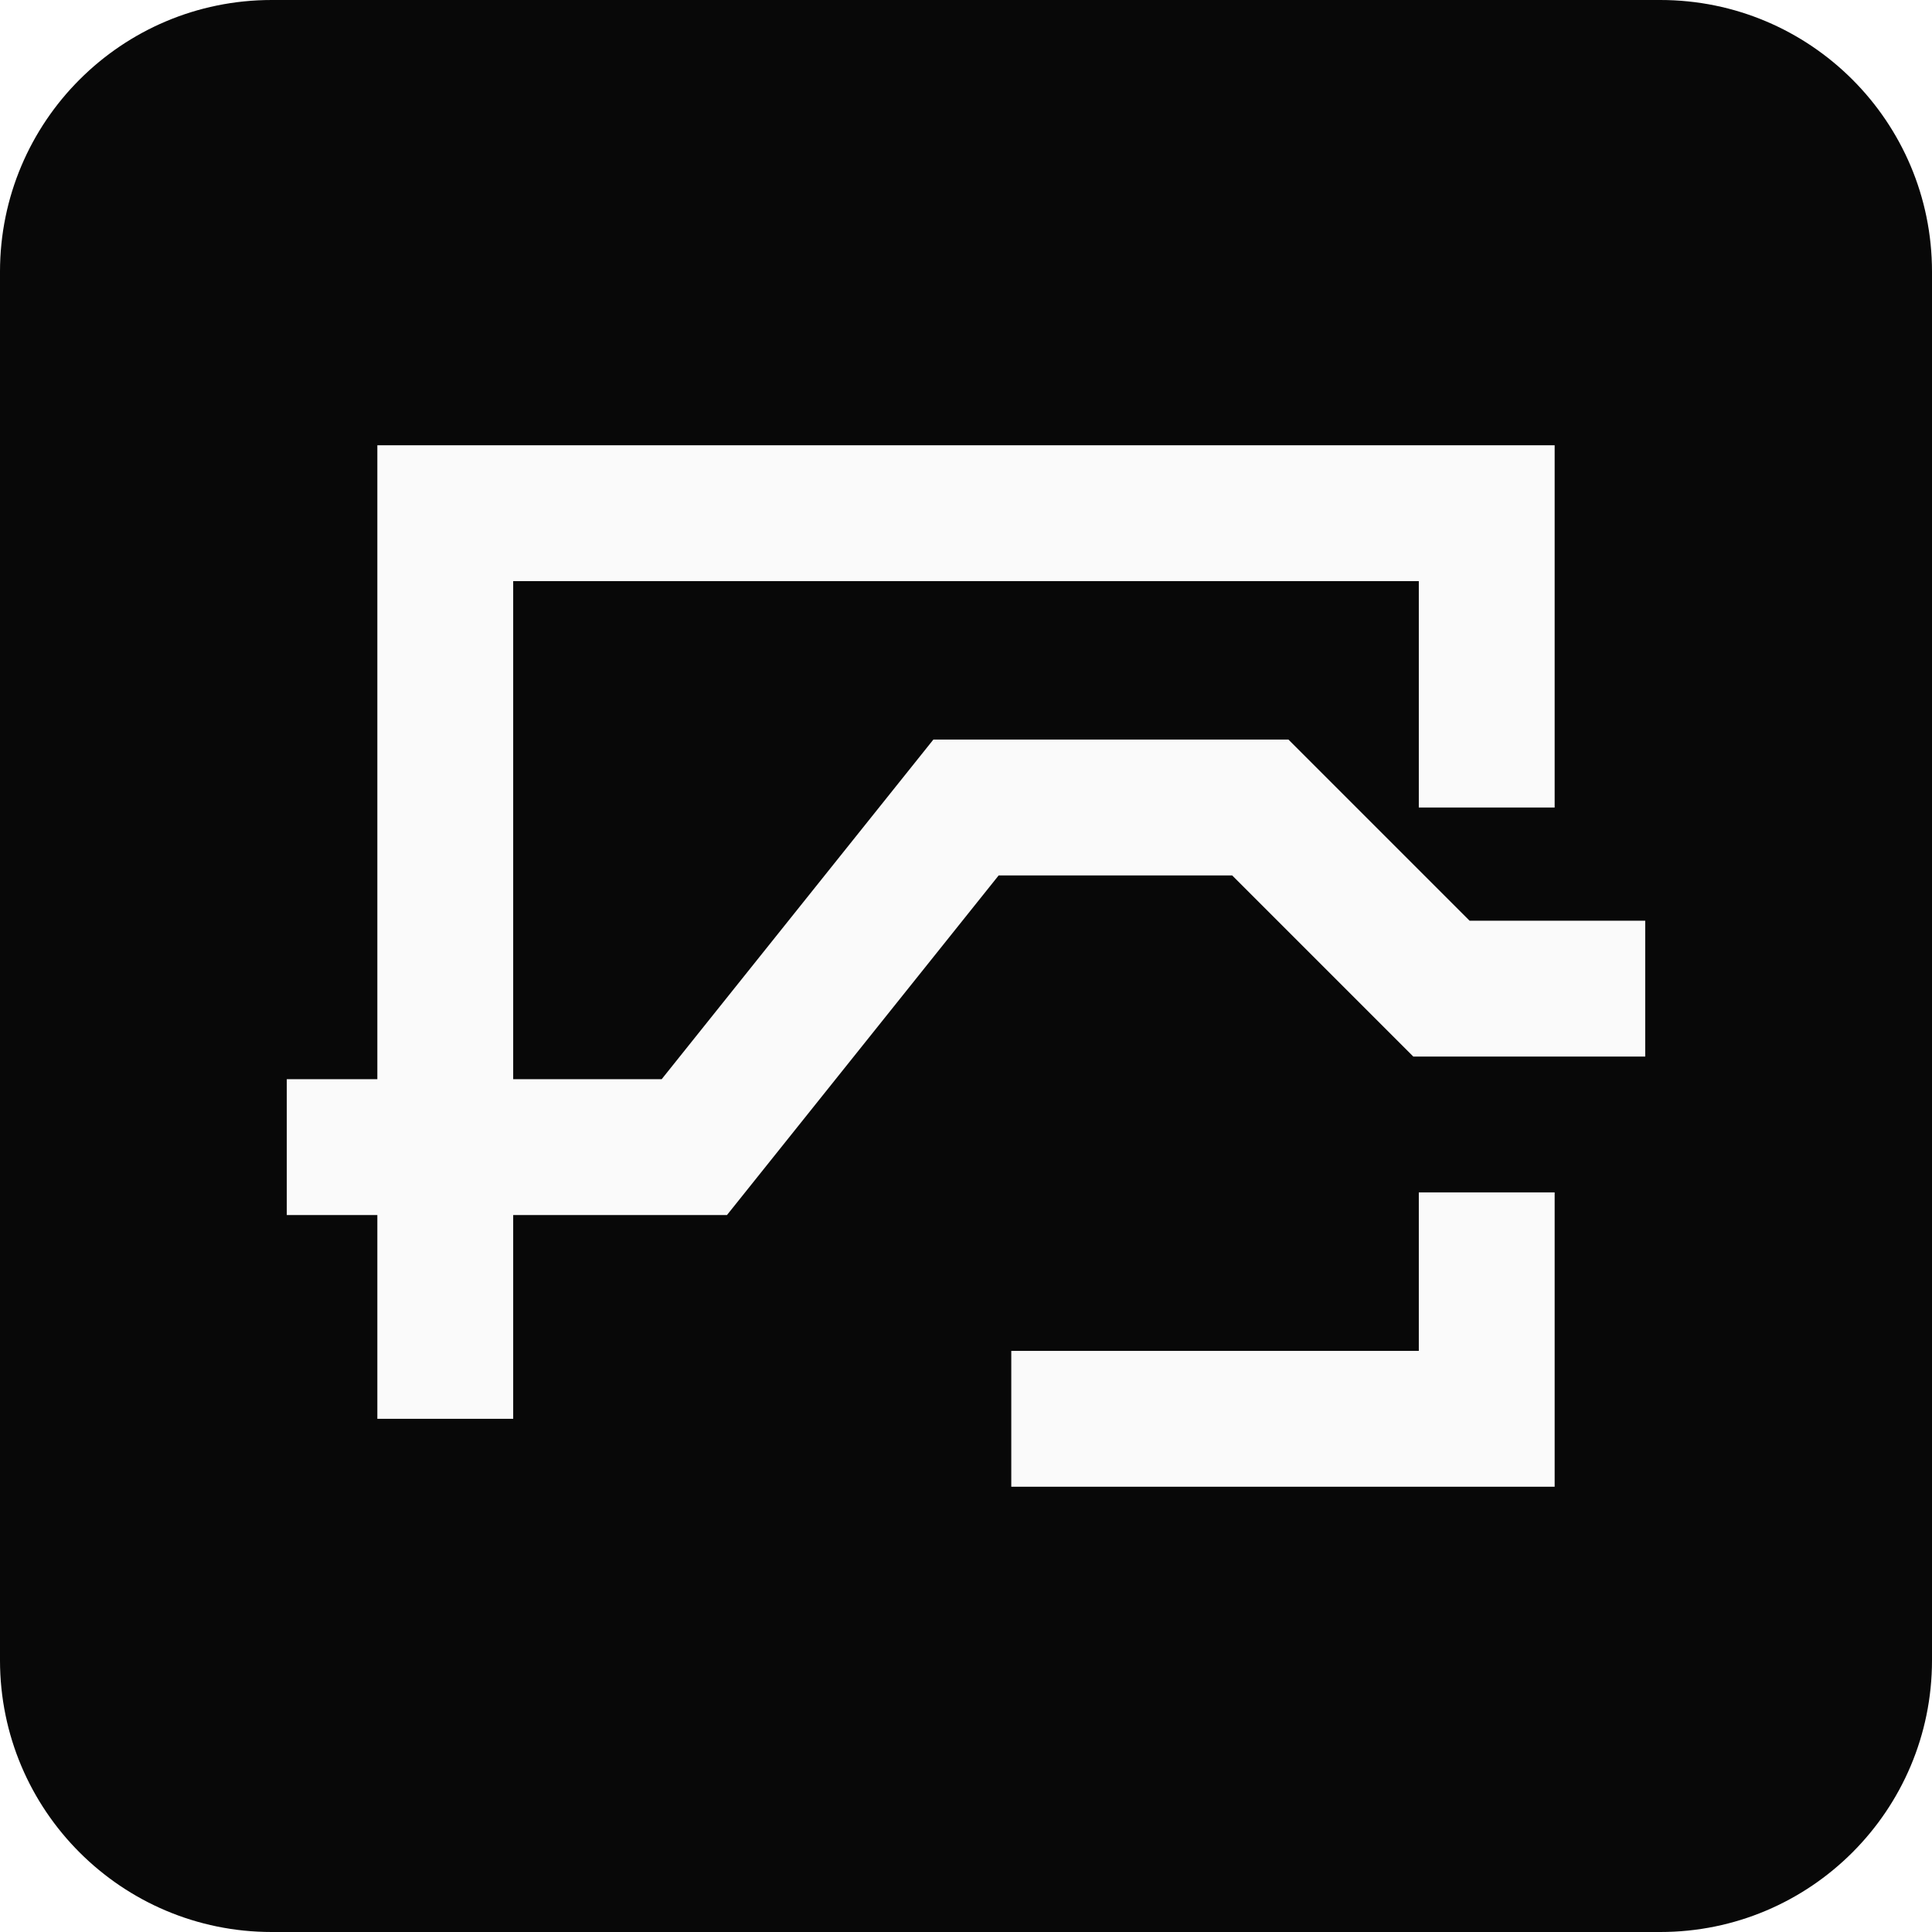
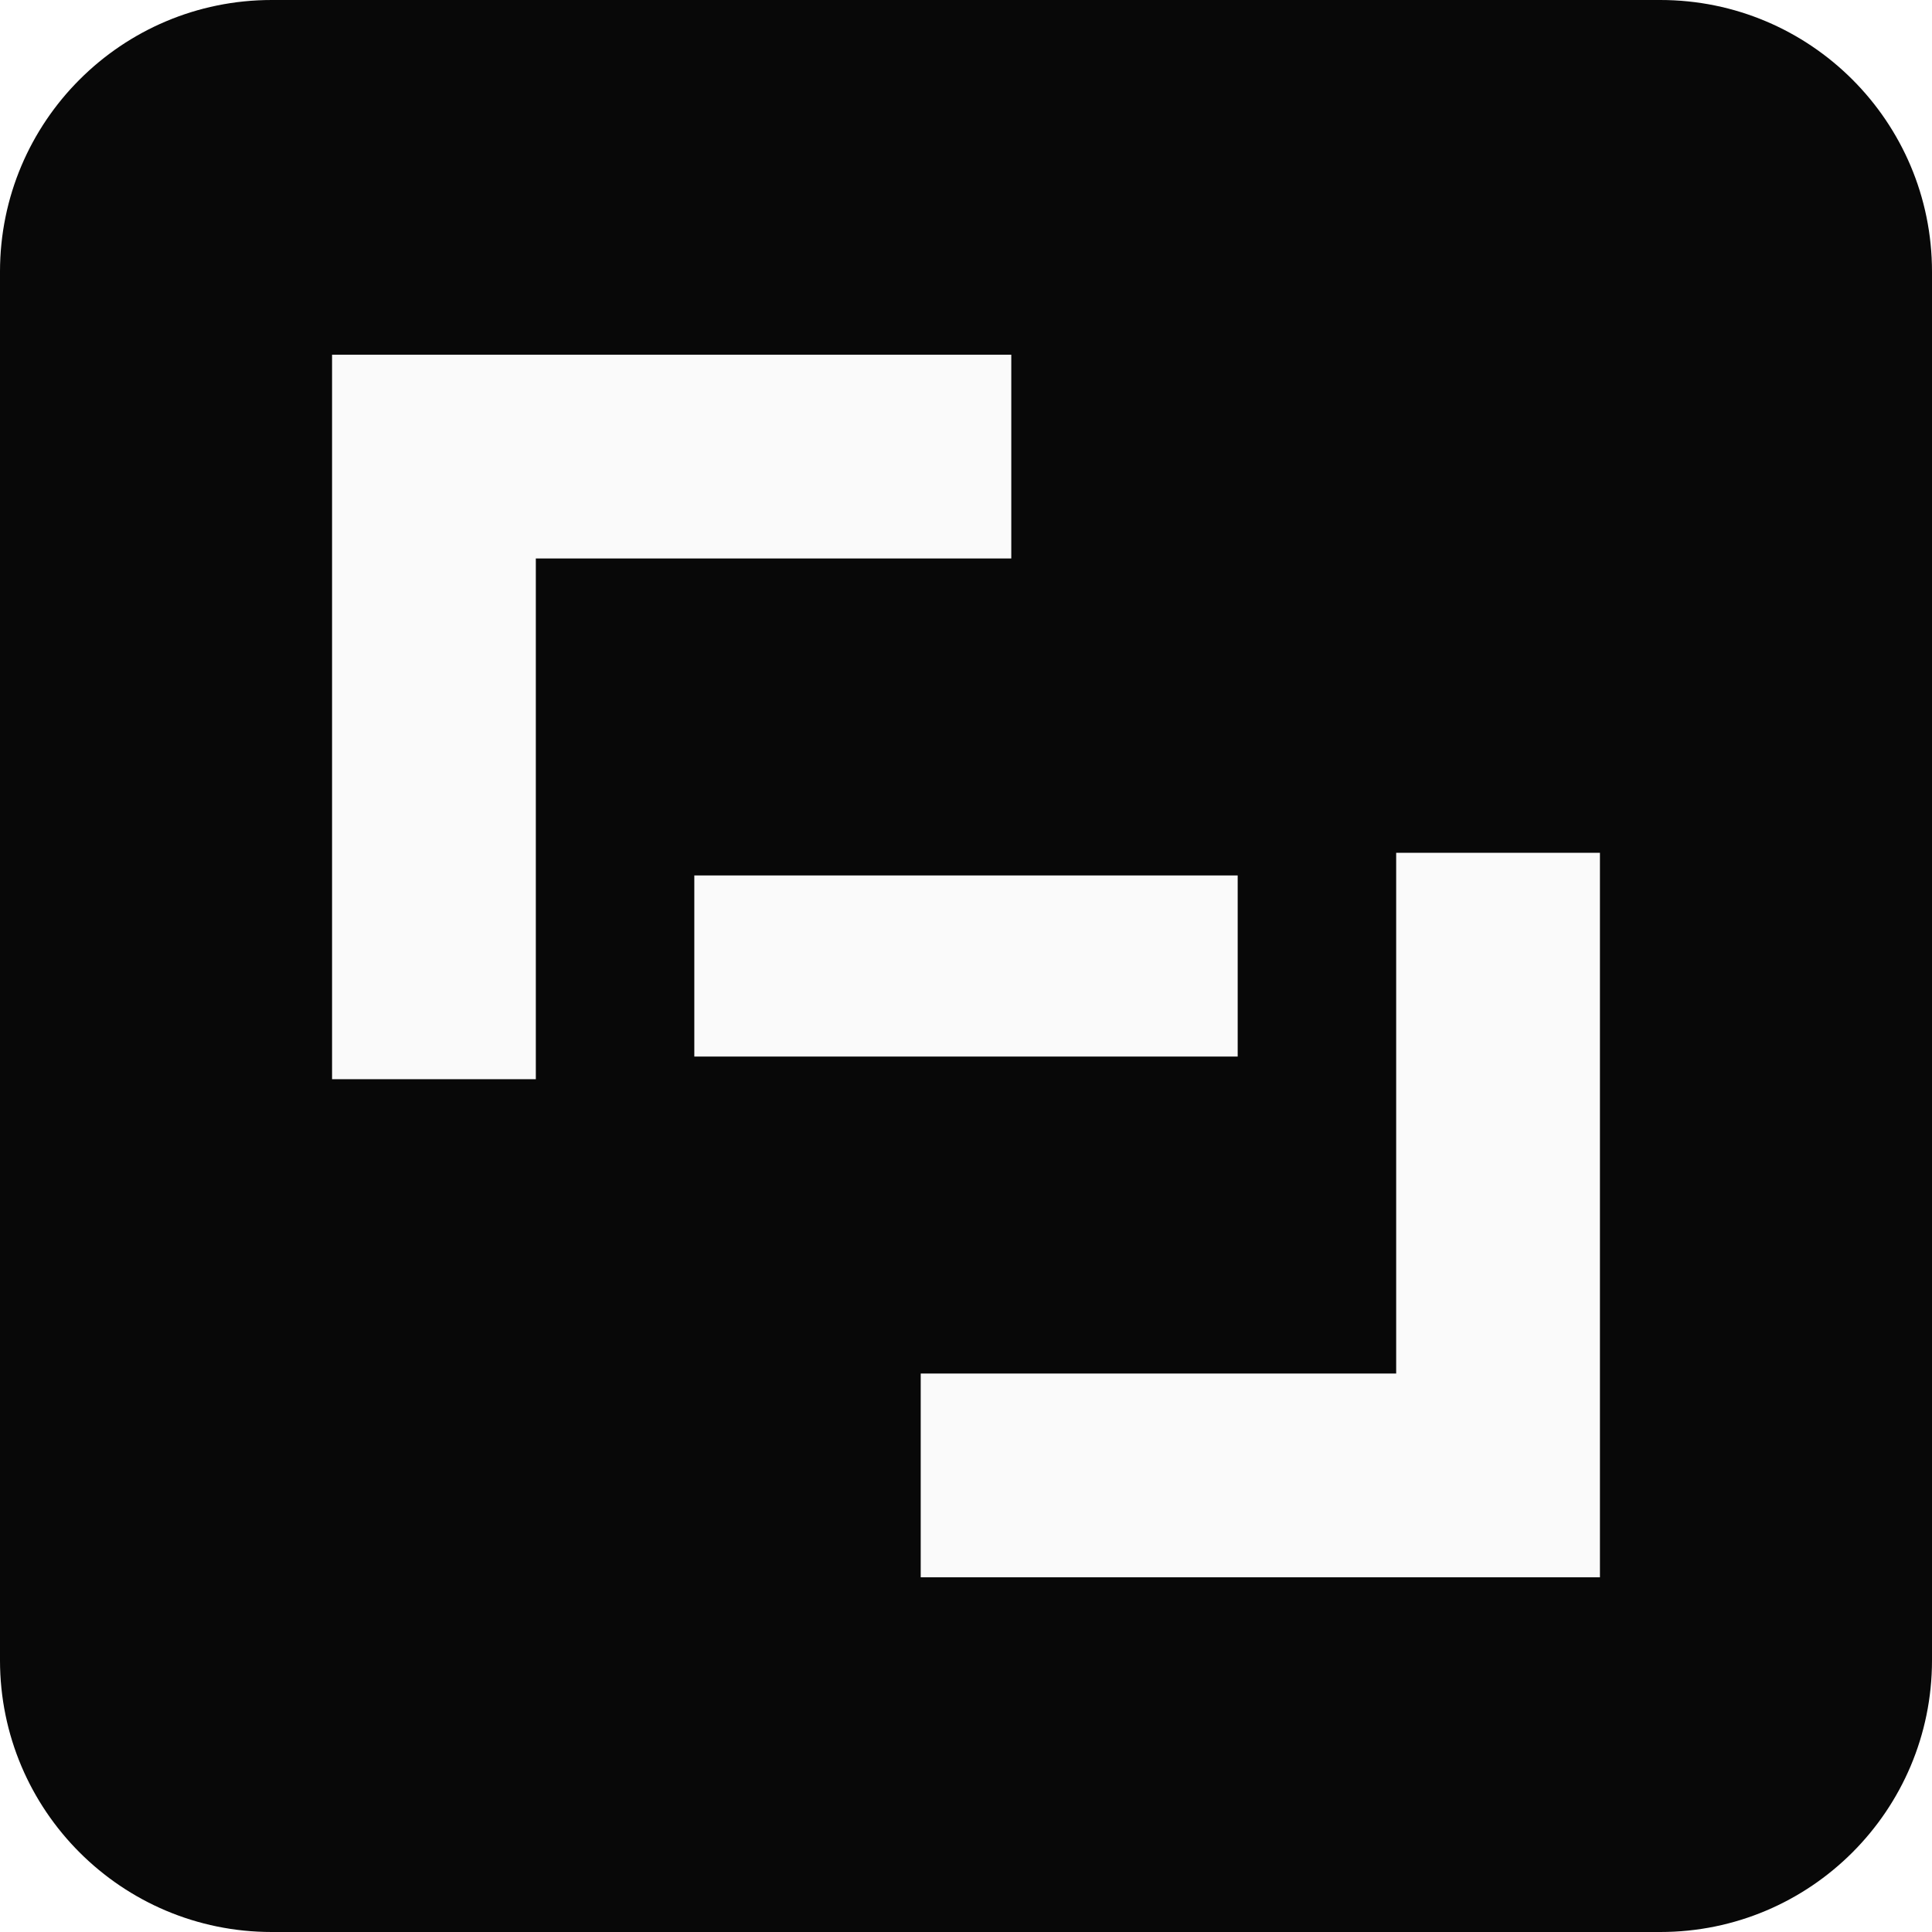
<svg xmlns="http://www.w3.org/2000/svg" viewBox="0 0 64 64" color="#fafafa">
  <rect width="64" height="64" rx="9" fill="#080808" />
  <g transform="translate(8 8) scale(.75)">
-     <path d="M9 52V12h46v13m0 17v10H34" fill="none" stroke="currentColor" stroke-width="6" />
-     <path d="M2 40h18l12-15h13l8 8h9" fill="none" stroke="currentColor" stroke-width="6" />
+     <path d="M4 37V5h30v9H13v23H4Zm56-10v32H30v-9h21V27h9ZM20 28h24v8H20z" fill="currentColor" />
  </g>
</svg>
